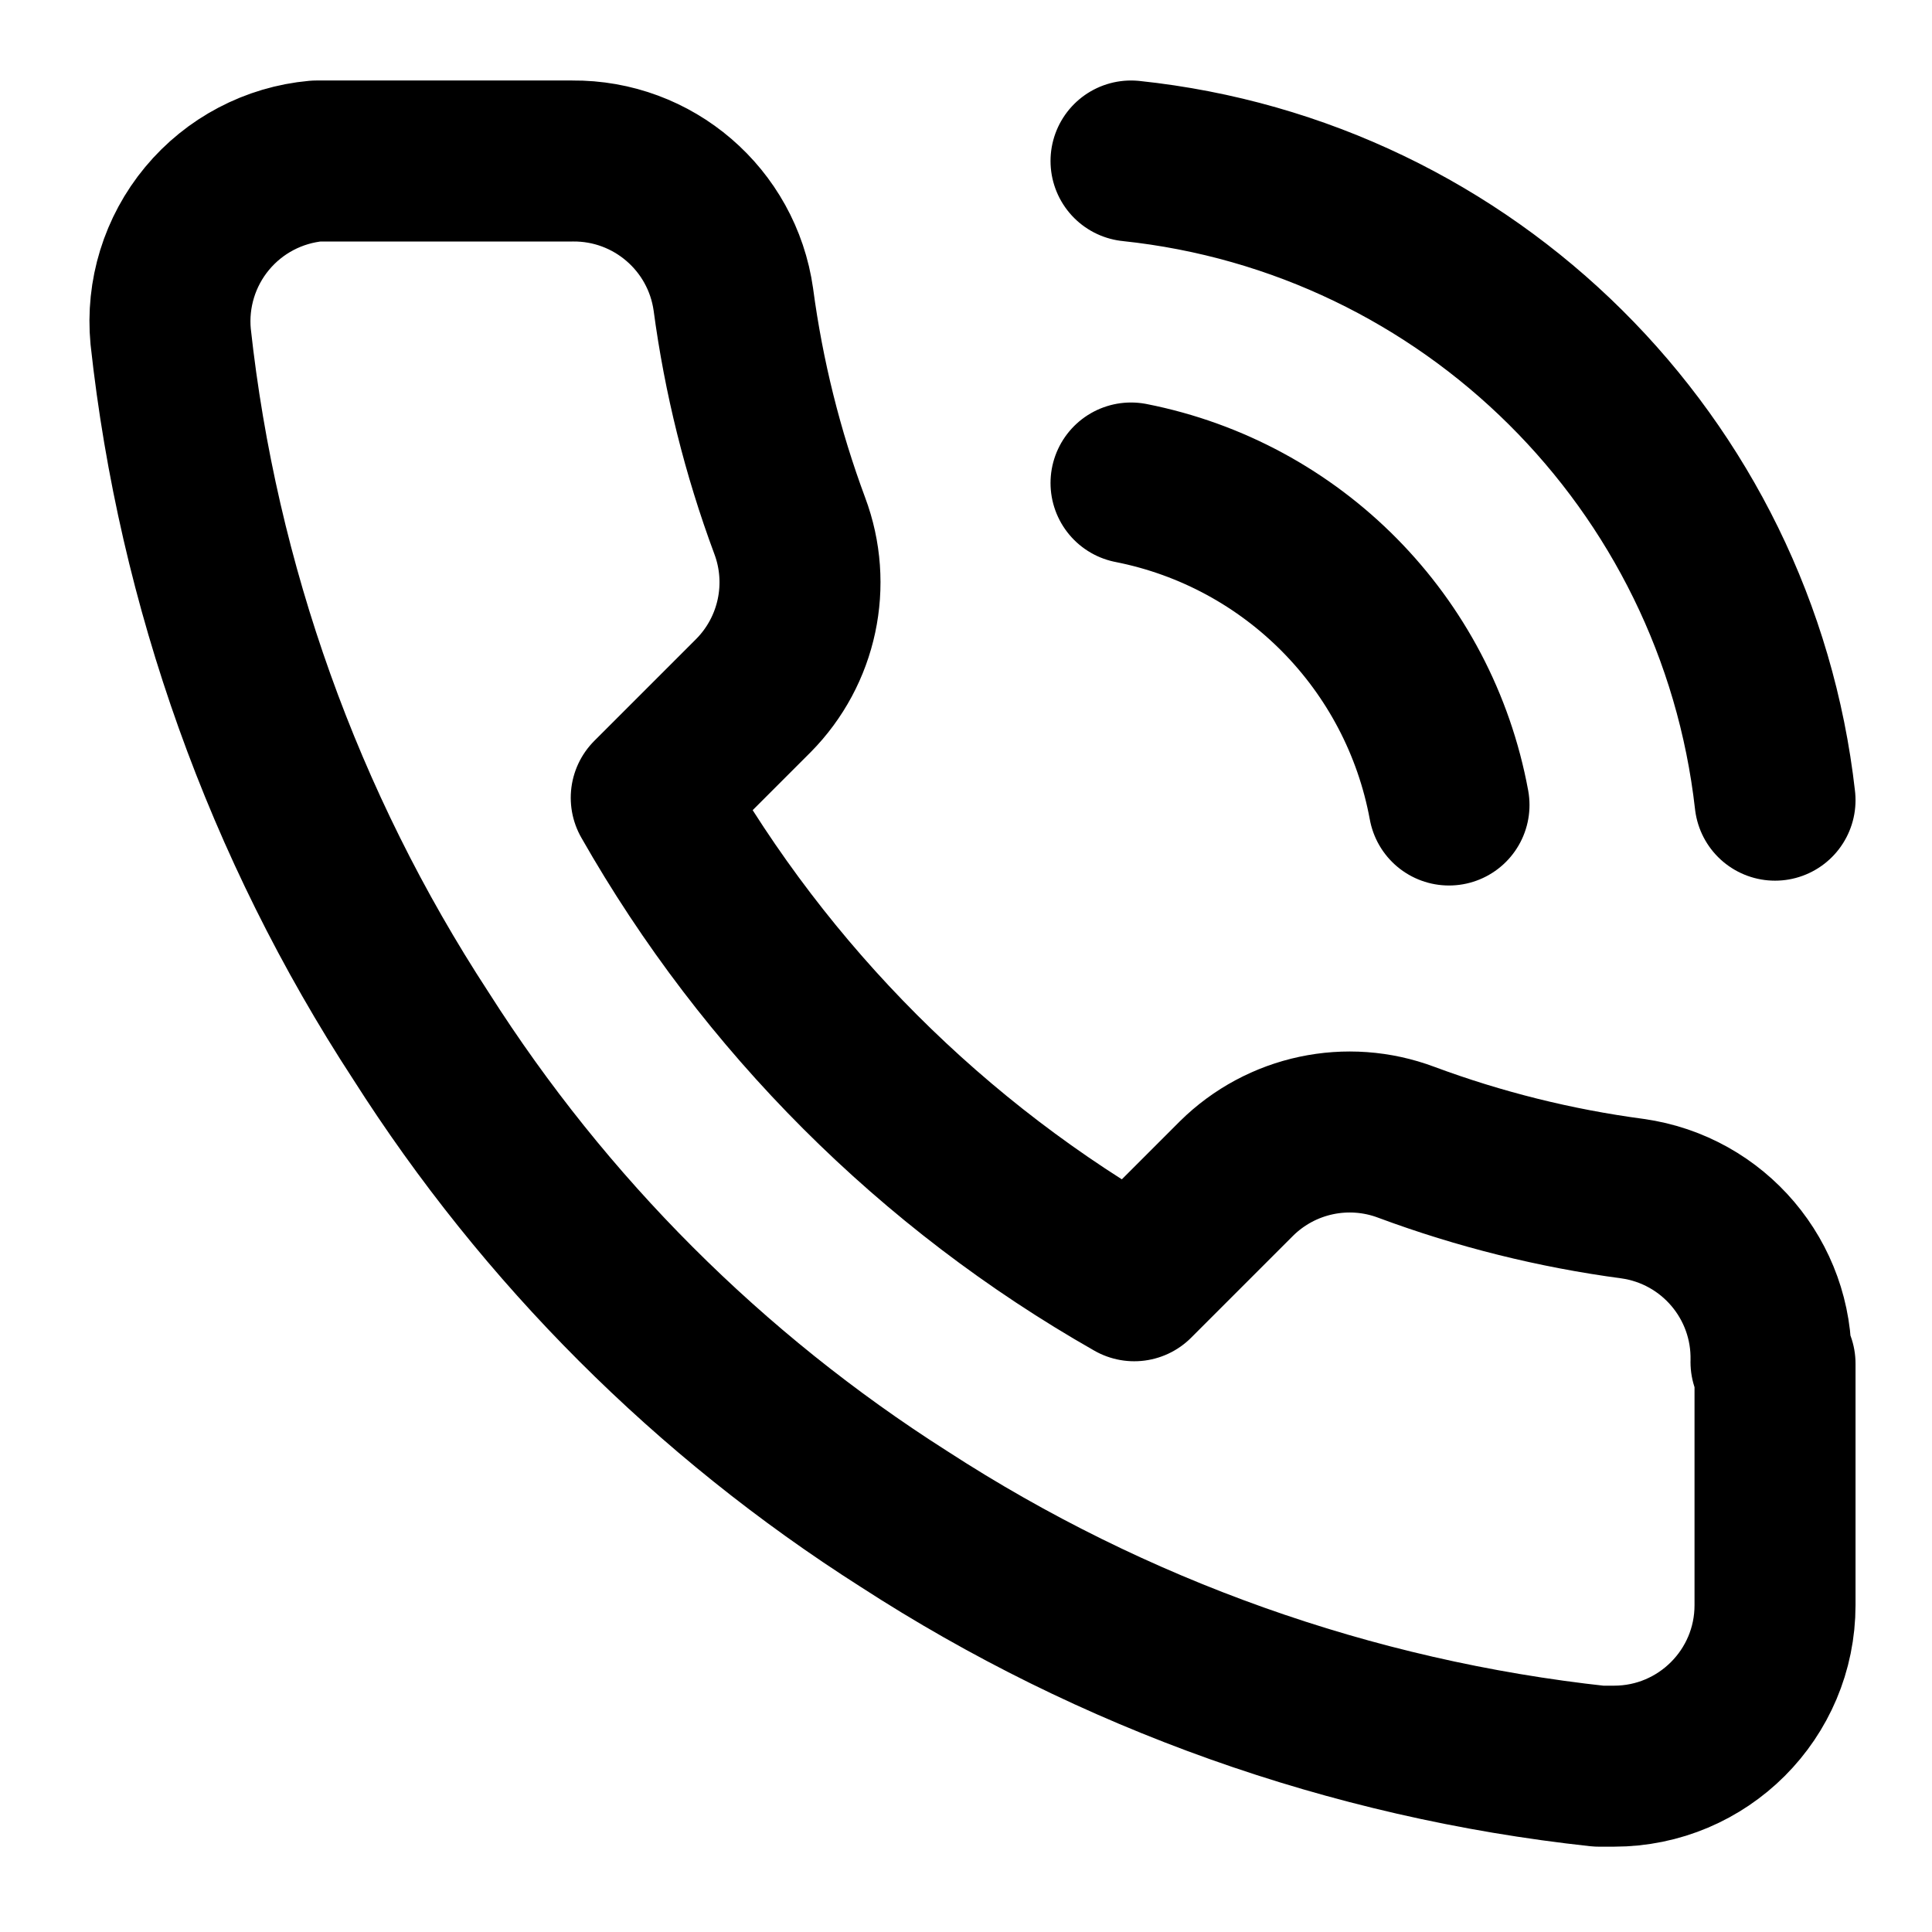
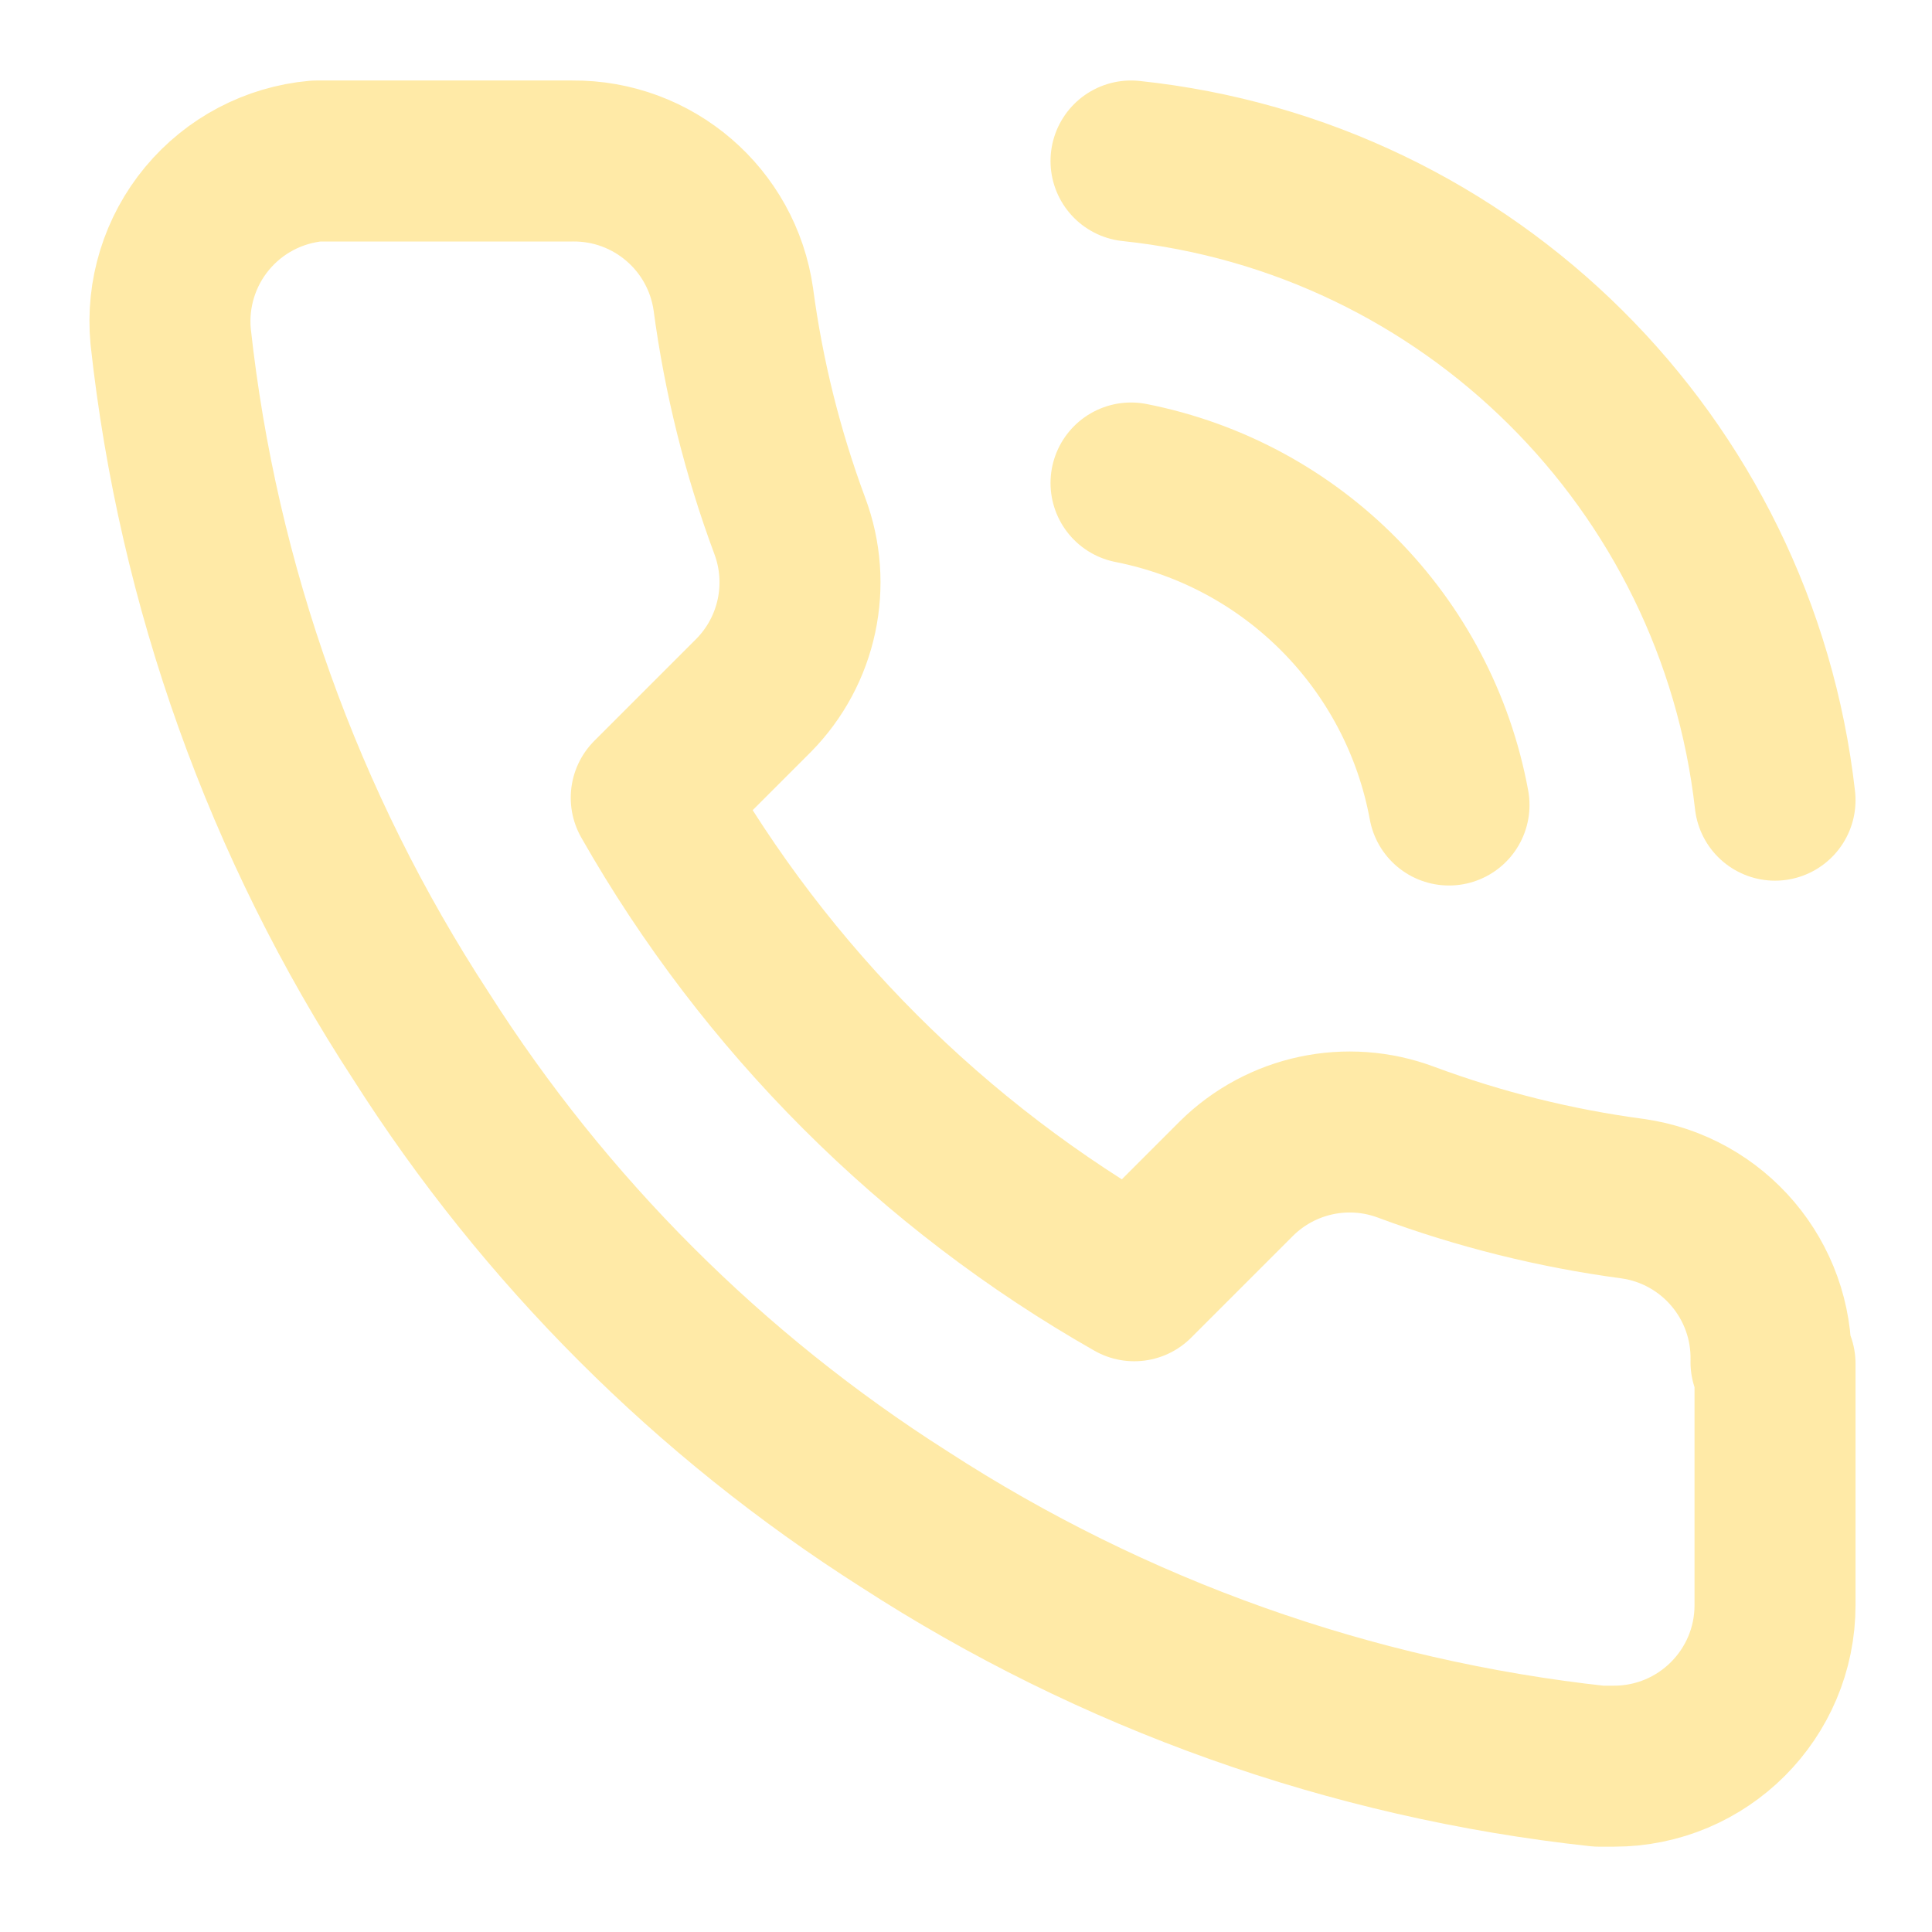
- <svg xmlns="http://www.w3.org/2000/svg" width="24" height="24" viewBox="0 0 24 24" fill="none" stroke="currentColor" stroke-width="2" stroke-linecap="round" stroke-linejoin="round">
+ <svg xmlns="http://www.w3.org/2000/svg" width="24" height="24" viewBox="0 0 24 24" fill="none" stroke="#ffeaa7" stroke-width="2" stroke-linecap="round" stroke-linejoin="round">
  <path d="M14.05 6A5 5 0 0118 10m-3.95-8a9 9 0 018 7.94m0 7v3a2 2 0 01-2 2h-.19a19.79 19.79 0 01-8.63-3.07 19.52 19.52 0 01-6-6 19.82 19.82 0 01-3.11-8.69A2 2 0 013.93 2h3.18a2 2 0 012 1.72 13 13 0 00.7 2.81 2 2 0 01-.45 2.11L8.09 9.91a16 16 0 006 6l1.27-1.27a2 2 0 012.11-.45 13 13 0 002.81.7A2 2 0 0122 16.92z" />
</svg>
